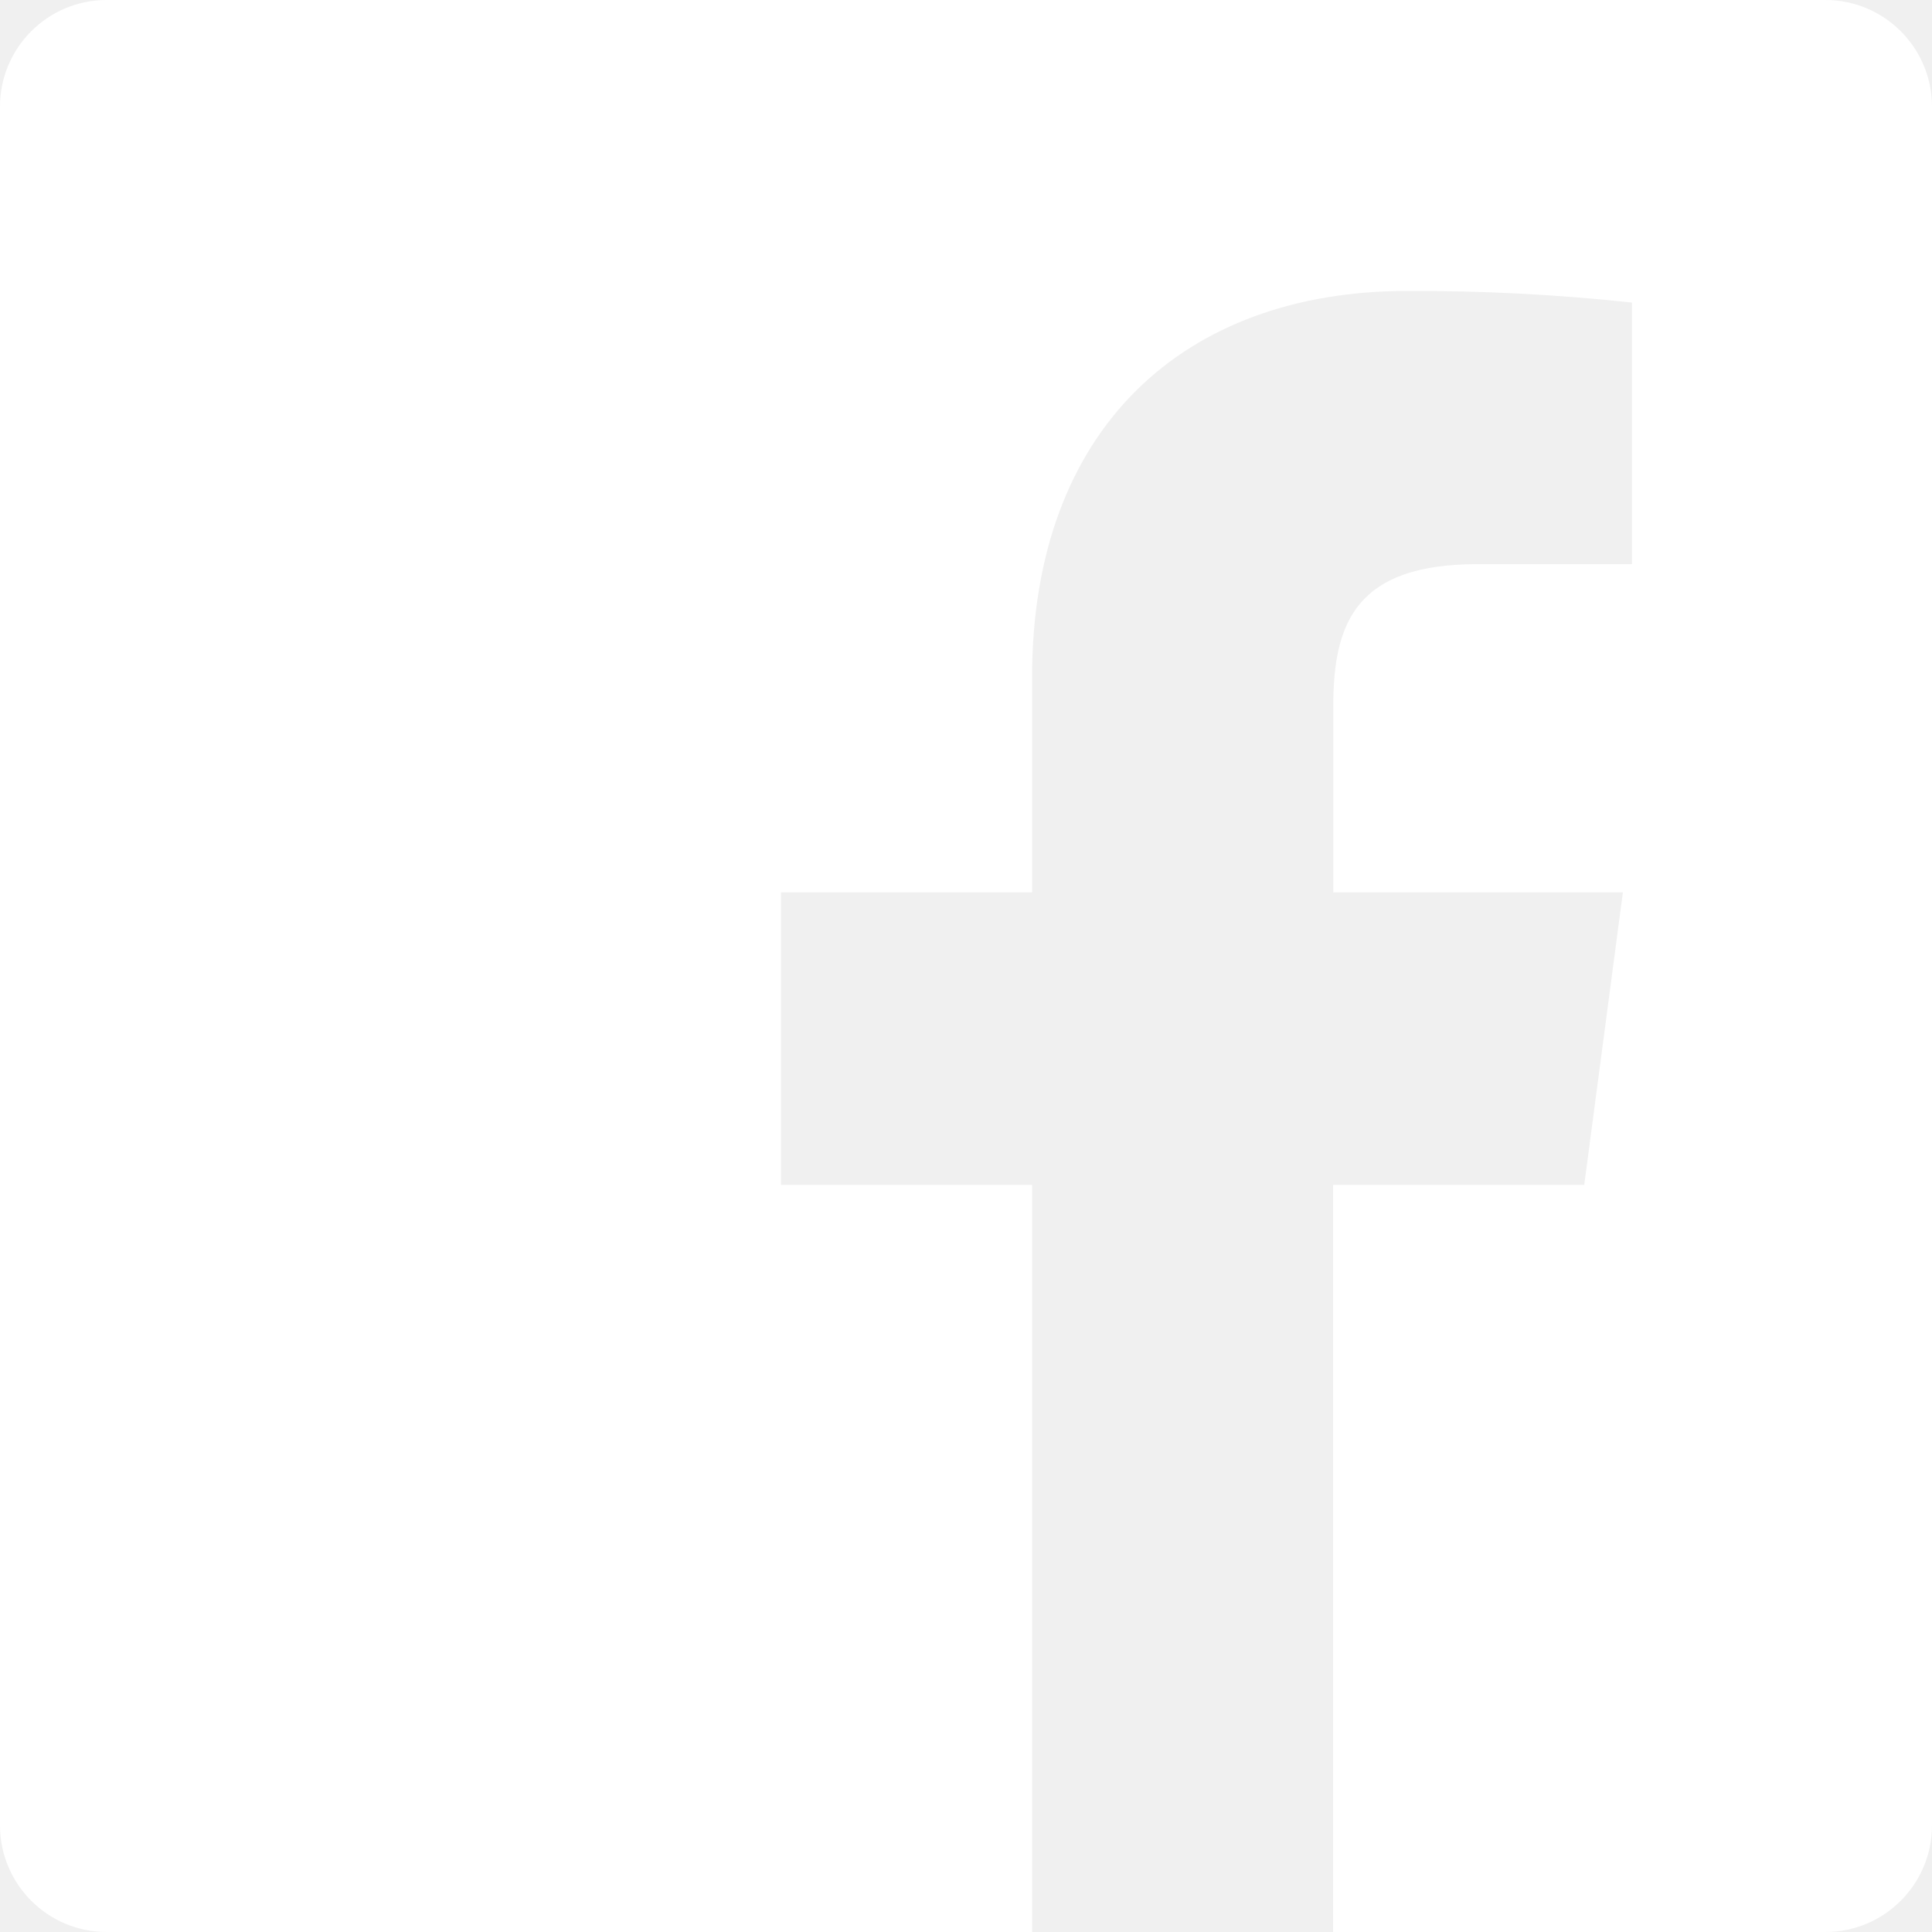
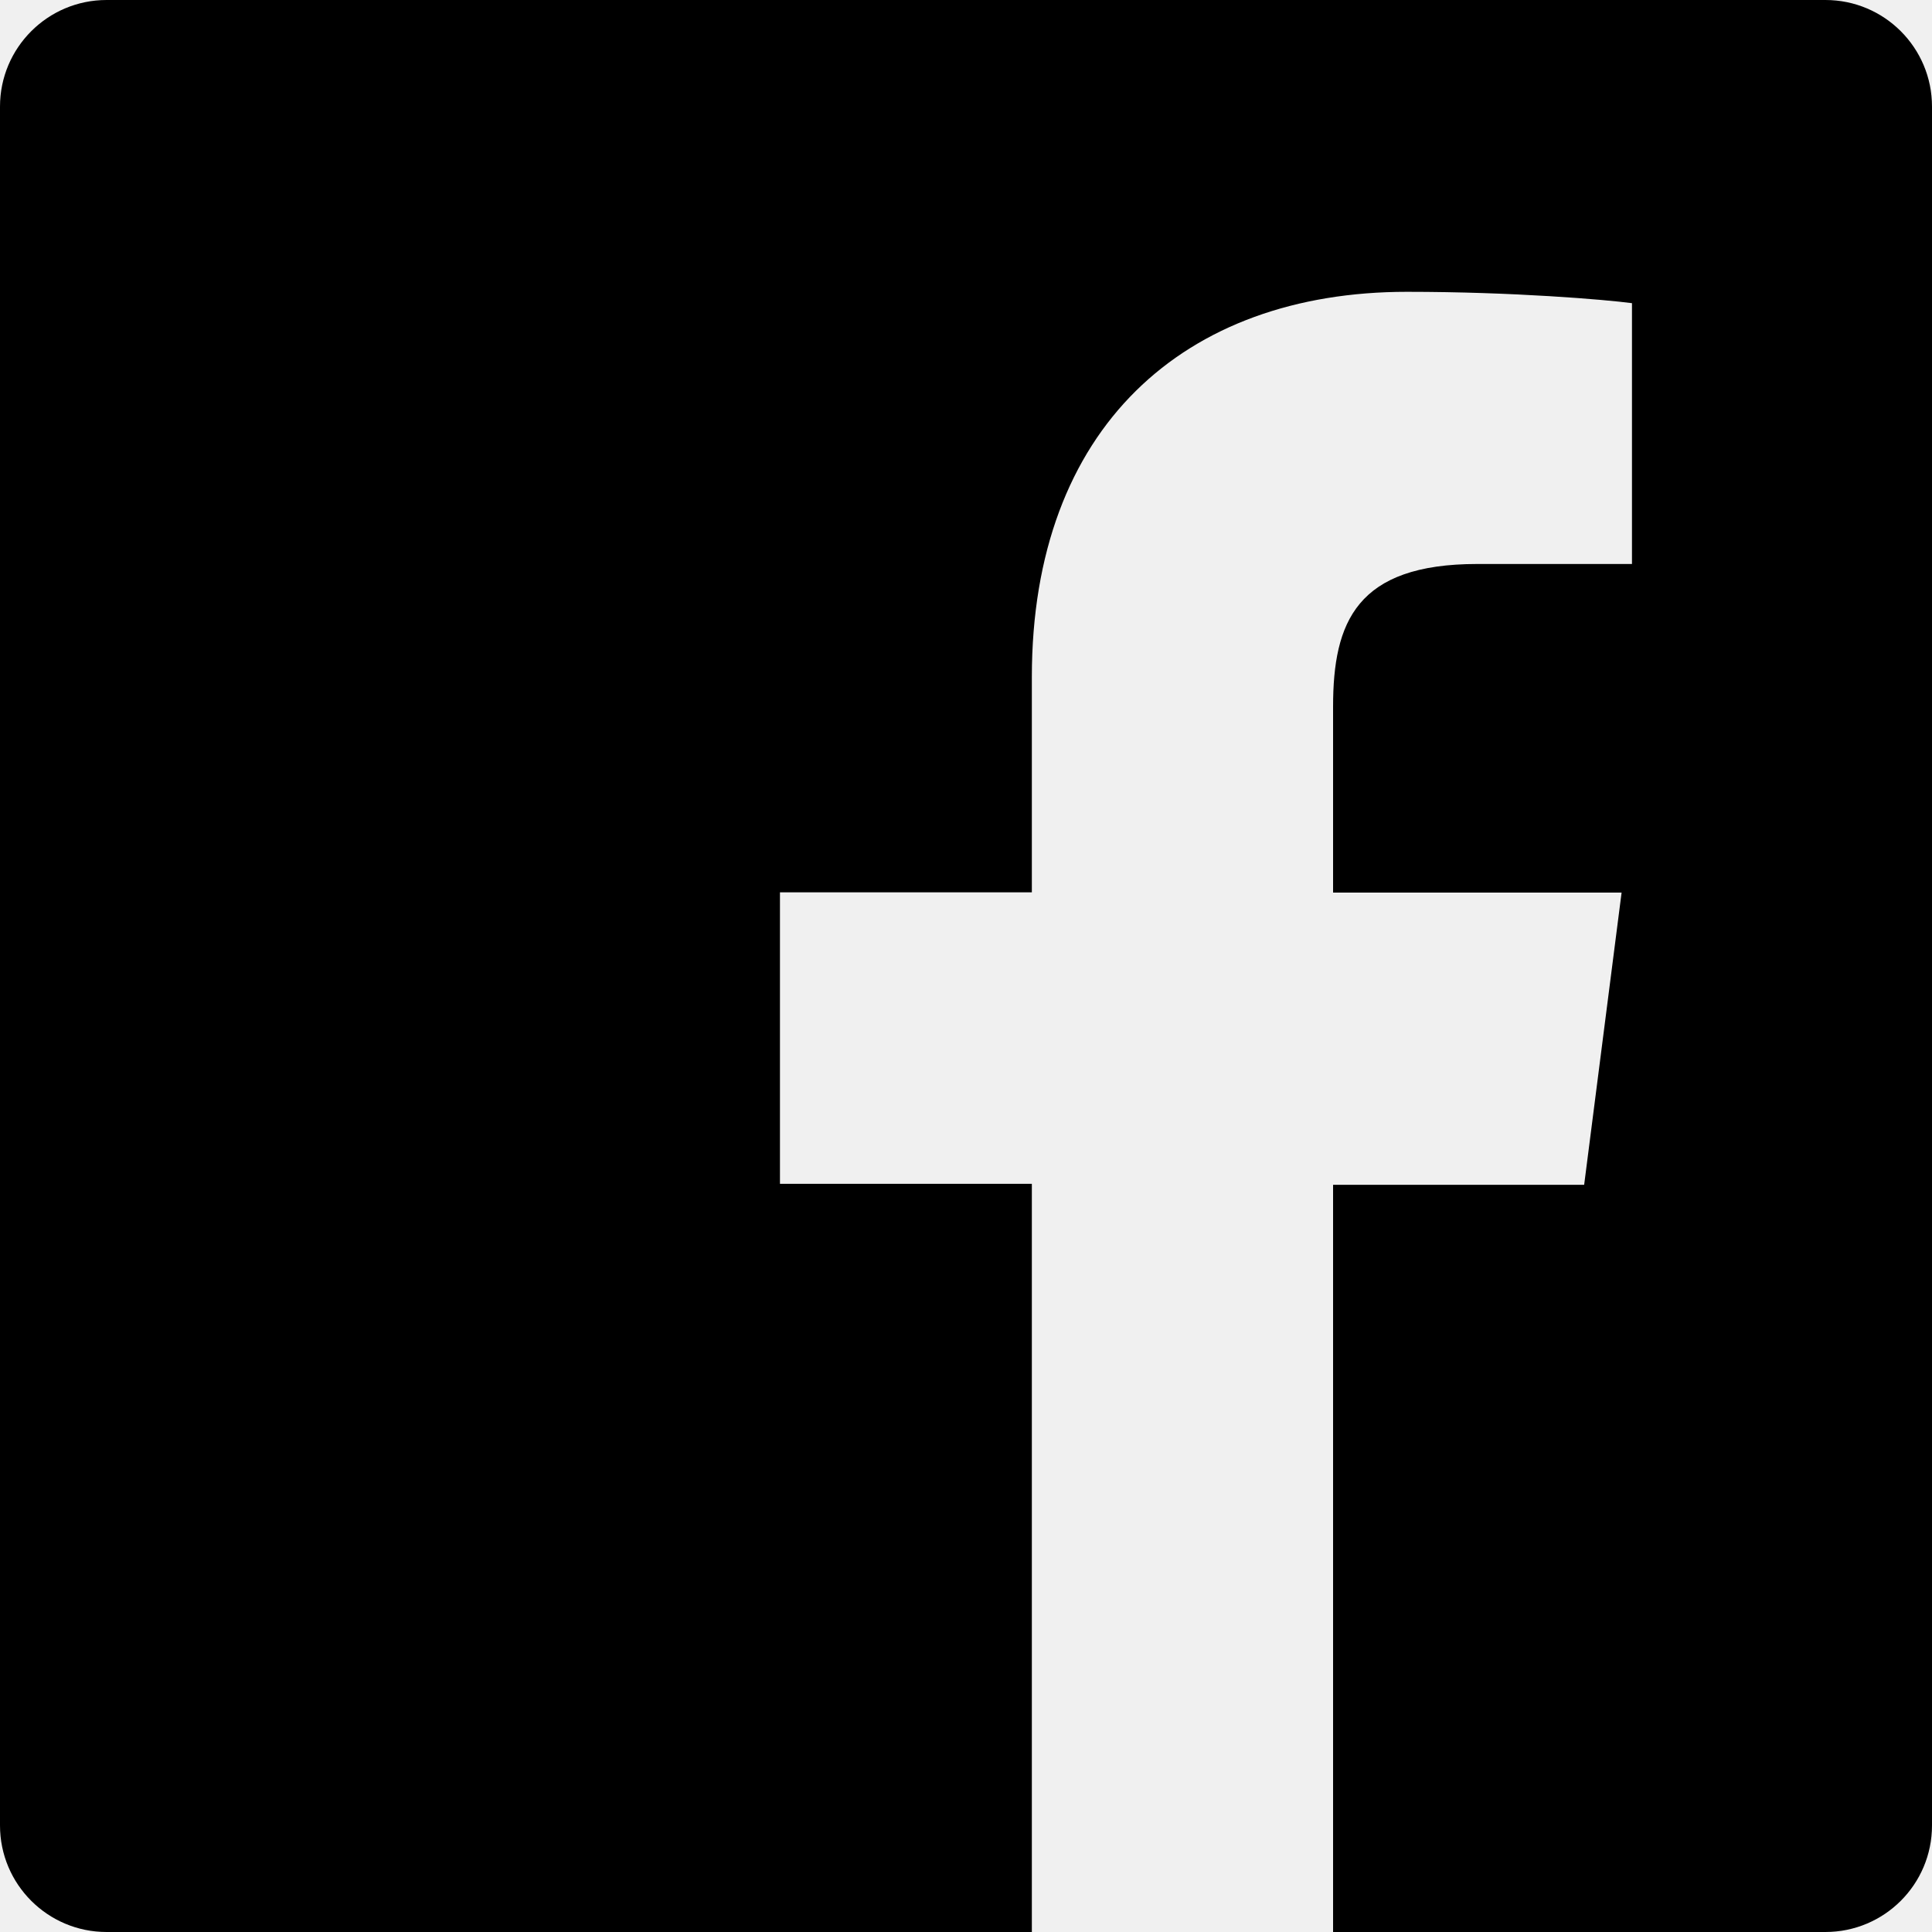
- <svg xmlns="http://www.w3.org/2000/svg" id="Layer_1" data-name="Layer 1" viewBox="0 0 100 100">
-   <defs>
-     <style>.cls-1{fill:#fff;}</style>
-   </defs>
-   <path class="cls-1" d="M94.48,0h-89A5.52,5.52,0,0,0,0,5.52v89A5.52,5.52,0,0,0,5.52,100h47.9V61.33h-13V46.19h13V35.06c0-12.91,7.89-20,19.41-20a104.57,104.57,0,0,1,11.64.6V29.2h-8c-6.25,0-7.46,3-7.46,7.35v9.64H84l-2,15.14H69V100H94.48A5.52,5.52,0,0,0,100,94.48v-89A5.52,5.52,0,0,0,94.48,0Z" />
+ <svg xmlns="http://www.w3.org/2000/svg" role="img" viewBox="0 0 24 24">
+   <path d="M22.676 0H1.324C.593 0 0 .593 0 1.324v21.352C0 23.408.593 24 1.324 24h11.494v-9.294H9.689v-3.621h3.129V8.41c0-3.099 1.894-4.785 4.659-4.785 1.325 0 2.464.097 2.796.141v3.24h-1.921c-1.5 0-1.792.721-1.792 1.771v2.311h3.584l-.465 3.63H16.56V24h6.115c.733 0 1.325-.592 1.325-1.324V1.324C24 .593 23.408 0 22.676 0" />
</svg>
